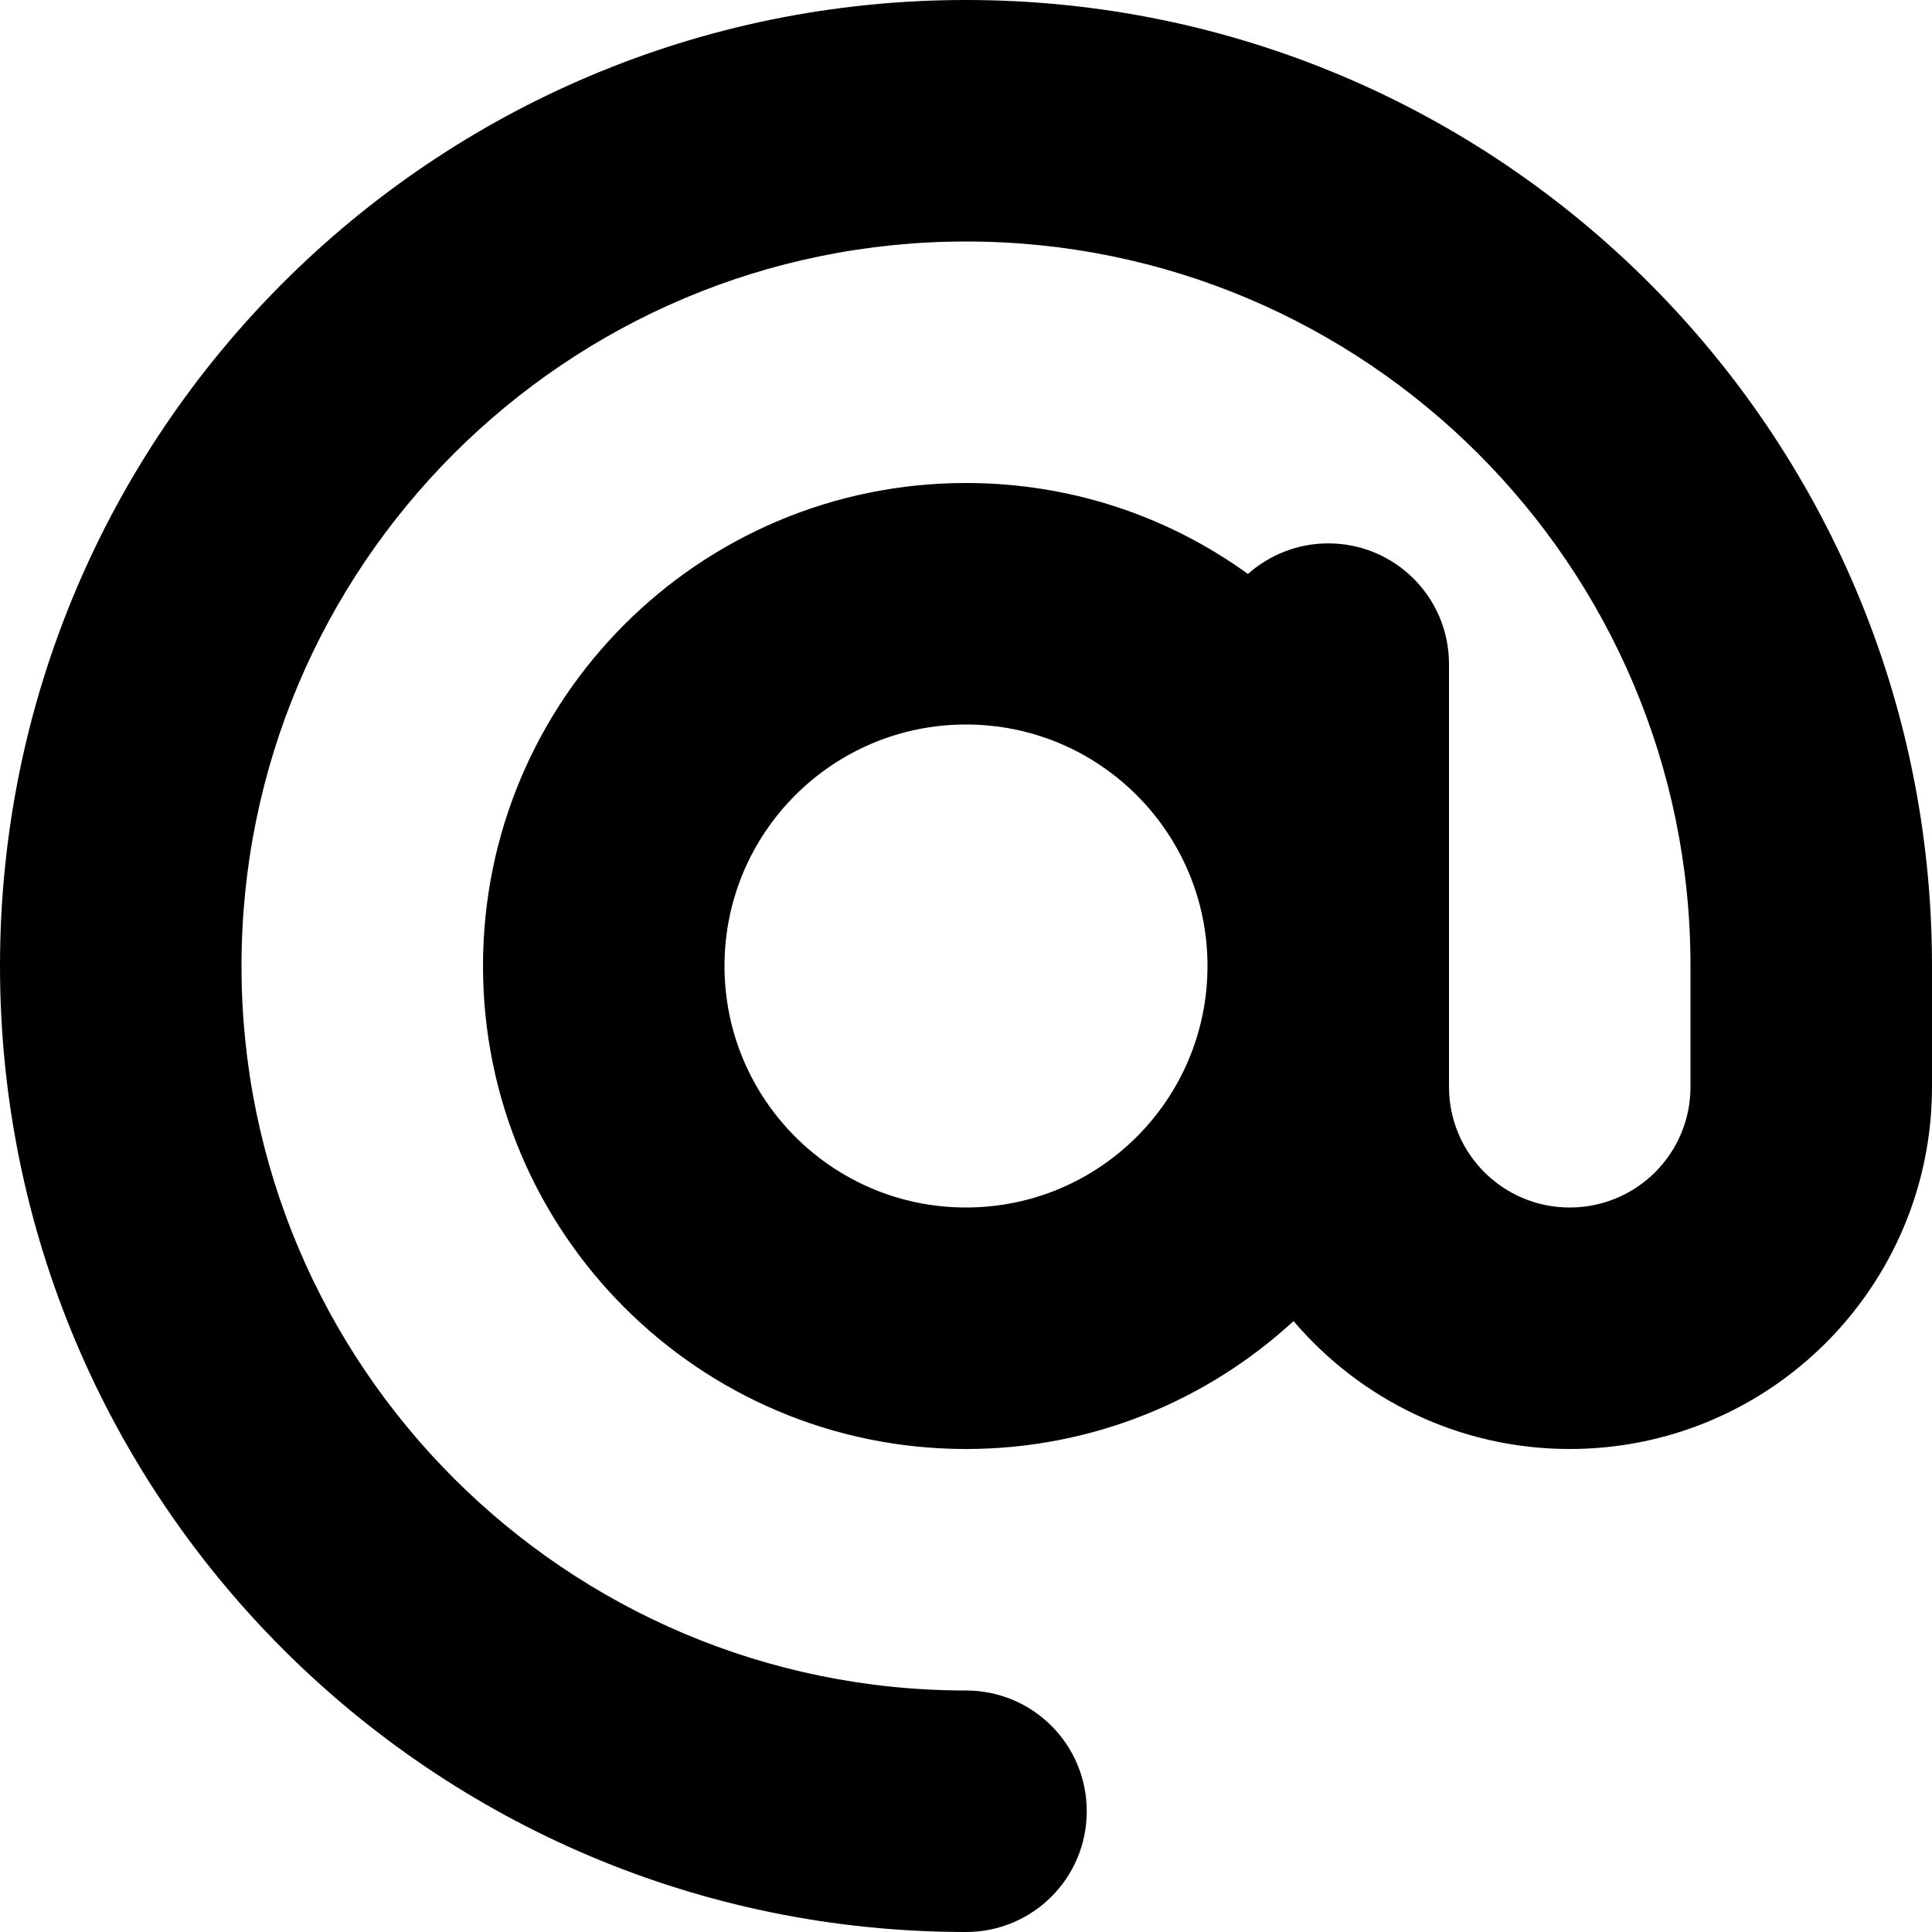
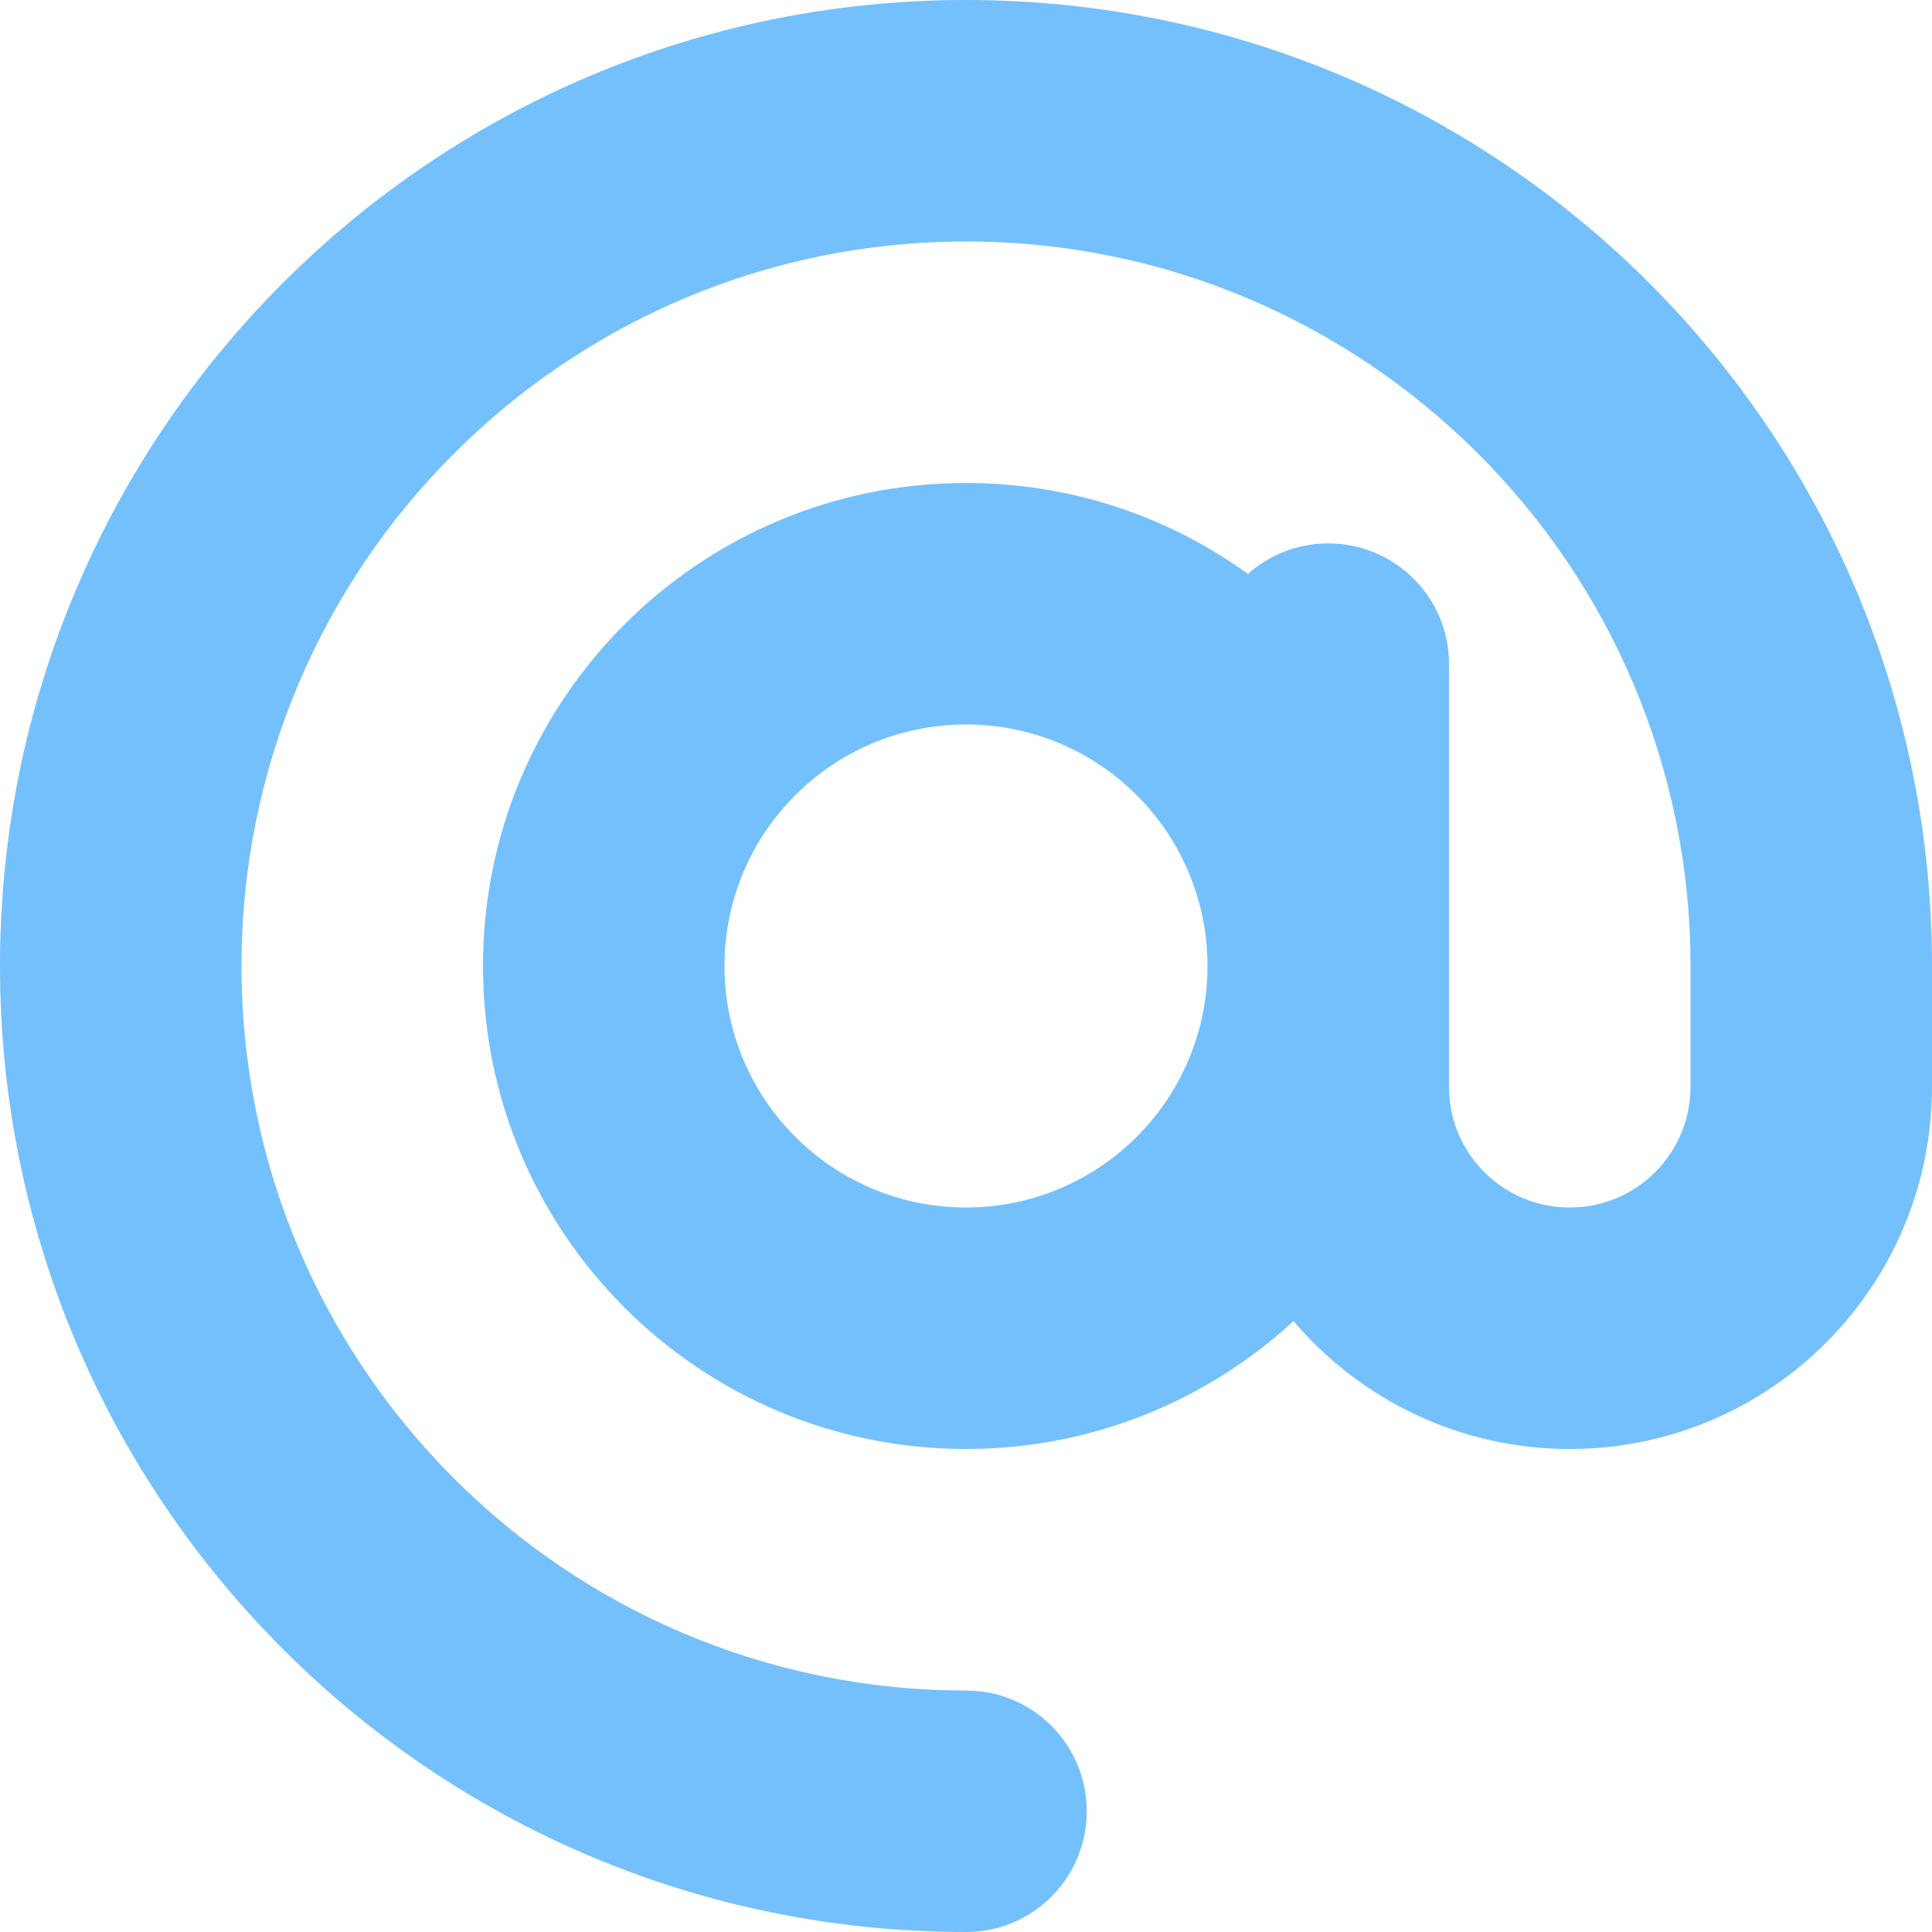
<svg xmlns="http://www.w3.org/2000/svg" viewBox="0 0 512 512">
-   <path d="M256 64C150 64 64 150 64 256s86 192 192 192c17.7 0 32 14.3 32 32s-14.3 32-32 32C114.6 512 0 397.4 0 256S114.6 0 256 0S512 114.6 512 256l0 32c0 53-43 96-96 96c-29.3 0-55.6-13.2-73.2-33.9C320 371.1 289.5 384 256 384c-70.7 0-128-57.3-128-128s57.3-128 128-128c27.9 0 53.7 8.9 74.7 24.1c5.7-5 13.1-8.1 21.3-8.1c17.7 0 32 14.3 32 32l0 80 0 32c0 17.7 14.3 32 32 32s32-14.3 32-32l0-32c0-106-86-192-192-192zm64 192a64 64 0 1 0 -128 0 64 64 0 1 0 128 0z" />
+   <path fill="#74C0FC" d="M256 64C150 64 64 150 64 256s86 192 192 192c17.7 0 32 14.3 32 32s-14.3 32-32 32C114.6 512 0 397.4 0 256S114.6 0 256 0S512 114.6 512 256l0 32c0 53-43 96-96 96c-29.3 0-55.6-13.2-73.2-33.9C320 371.1 289.5 384 256 384c-70.7 0-128-57.3-128-128s57.3-128 128-128c27.9 0 53.7 8.9 74.7 24.1c5.7-5 13.1-8.1 21.3-8.1c17.7 0 32 14.3 32 32l0 80 0 32c0 17.7 14.3 32 32 32s32-14.3 32-32l0-32c0-106-86-192-192-192zm64 192a64 64 0 1 0 -128 0 64 64 0 1 0 128 0z" />
</svg>
